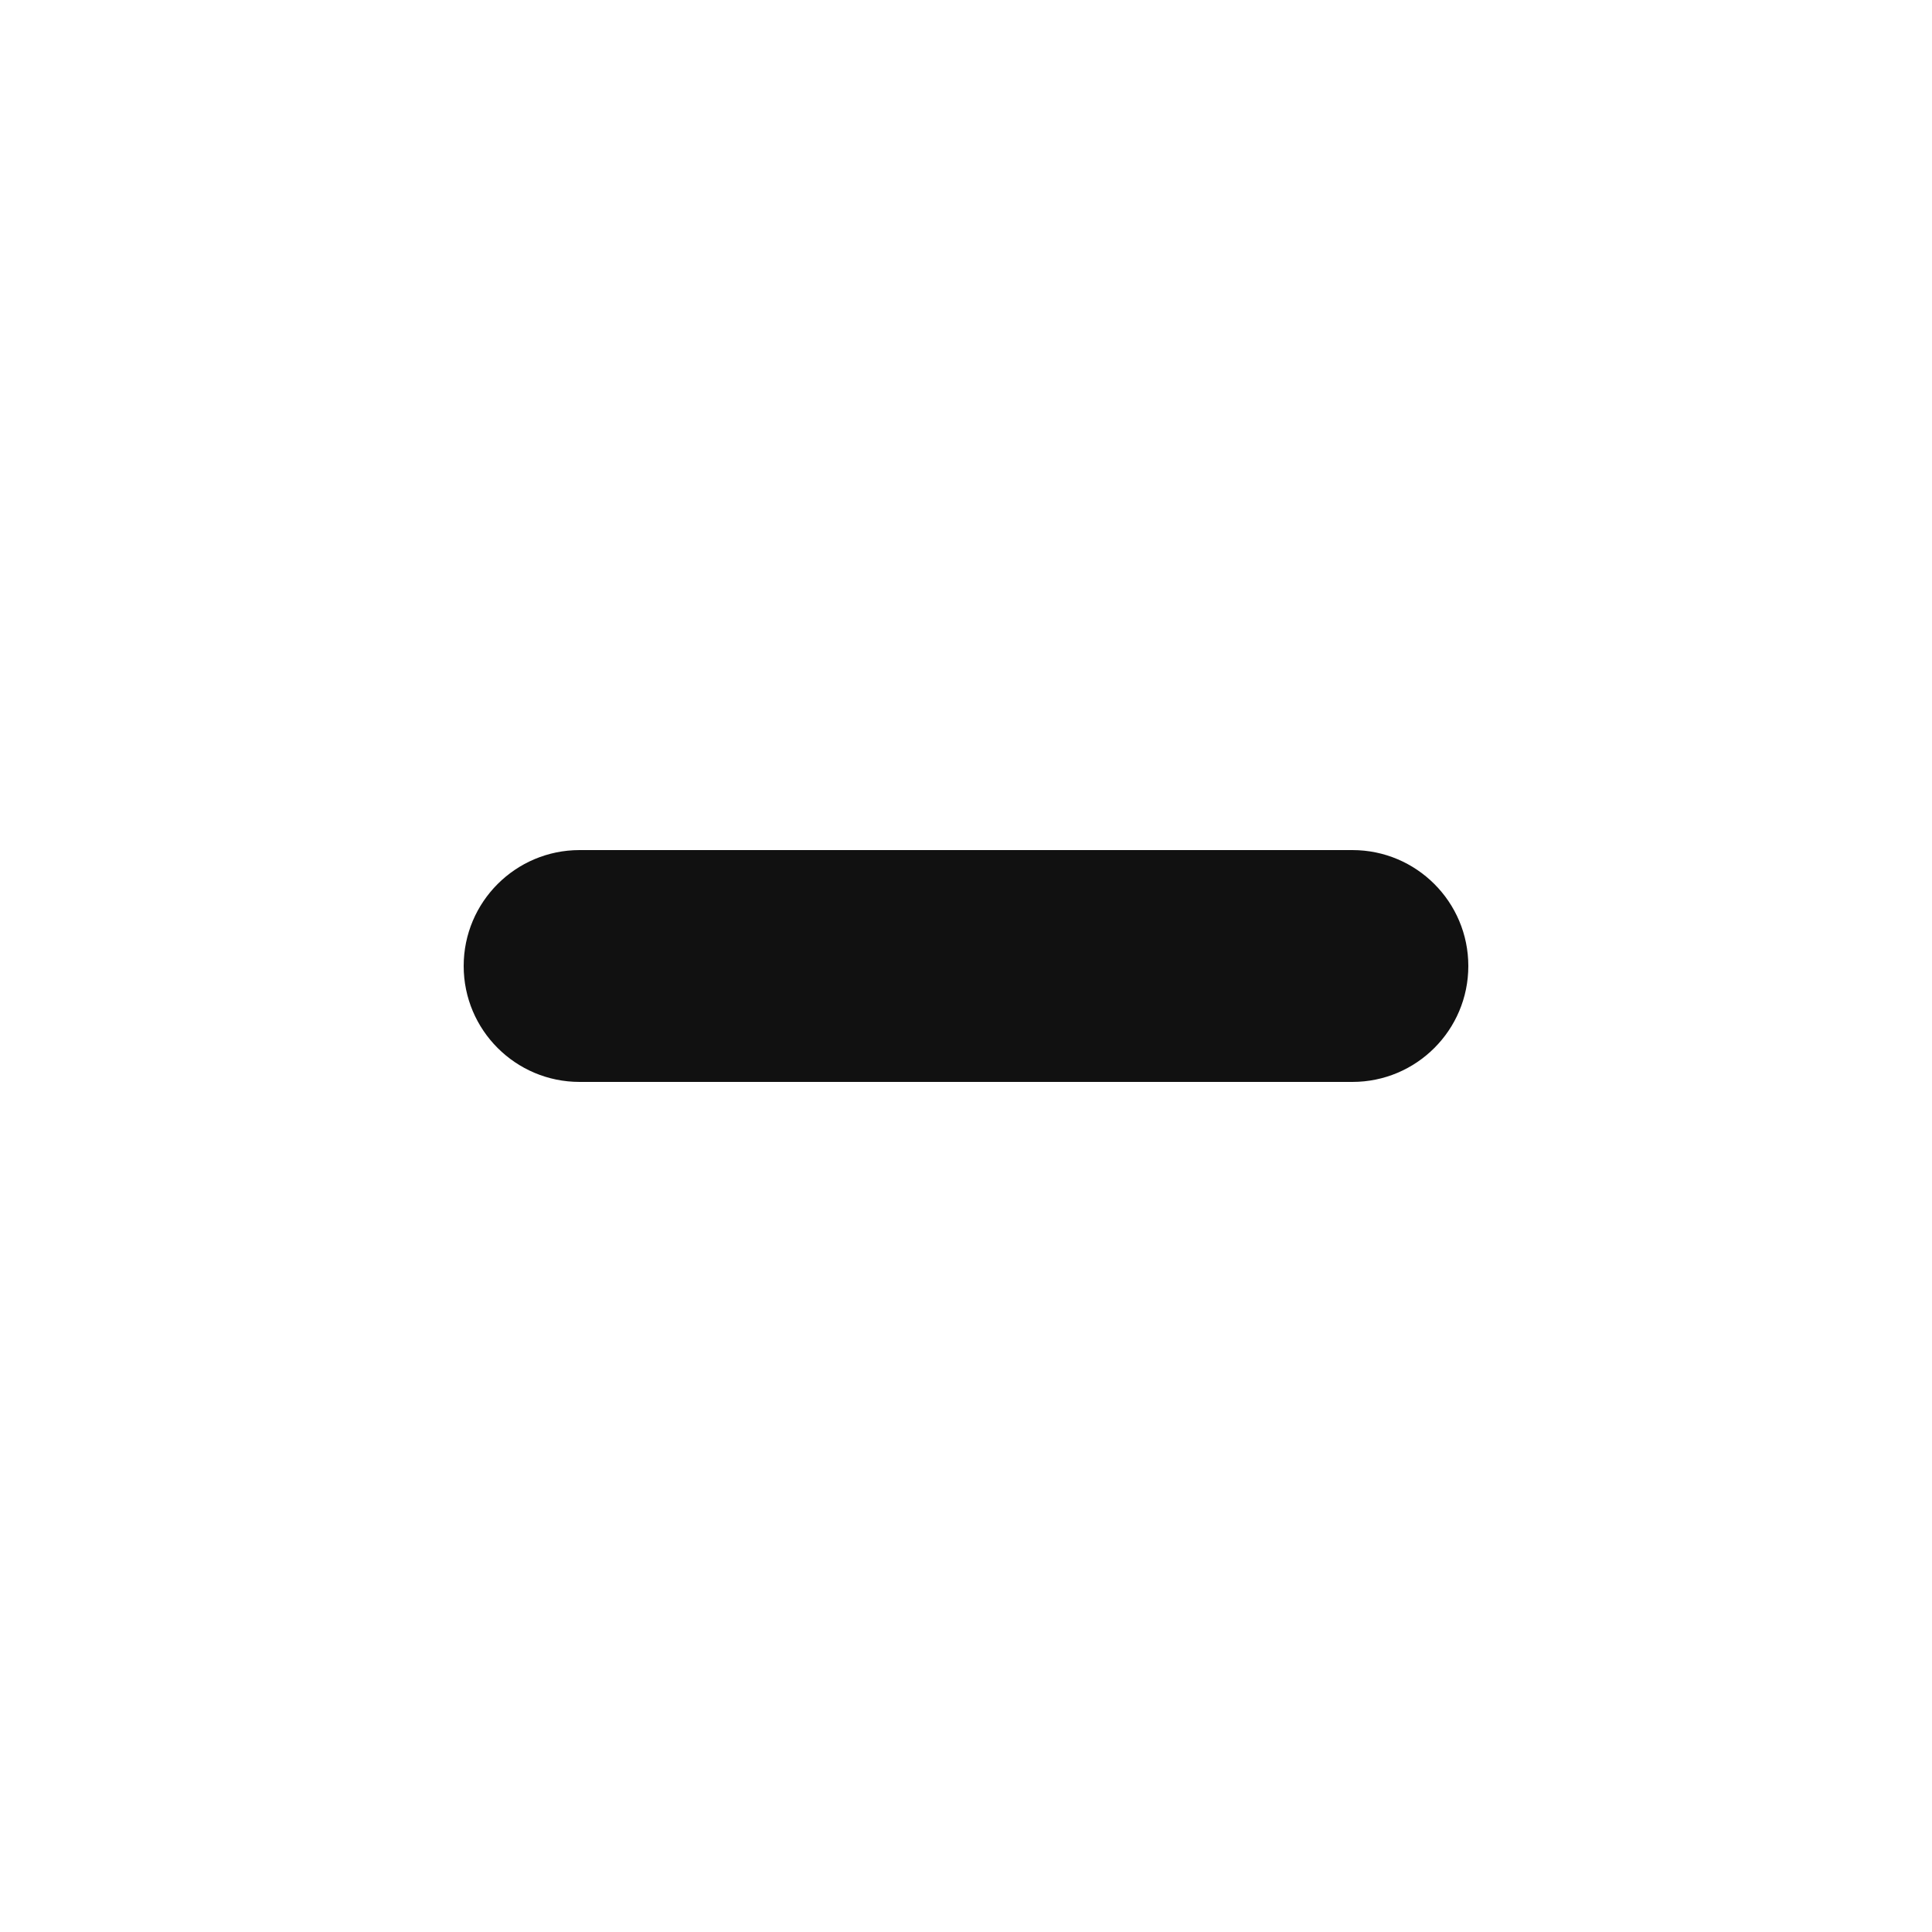
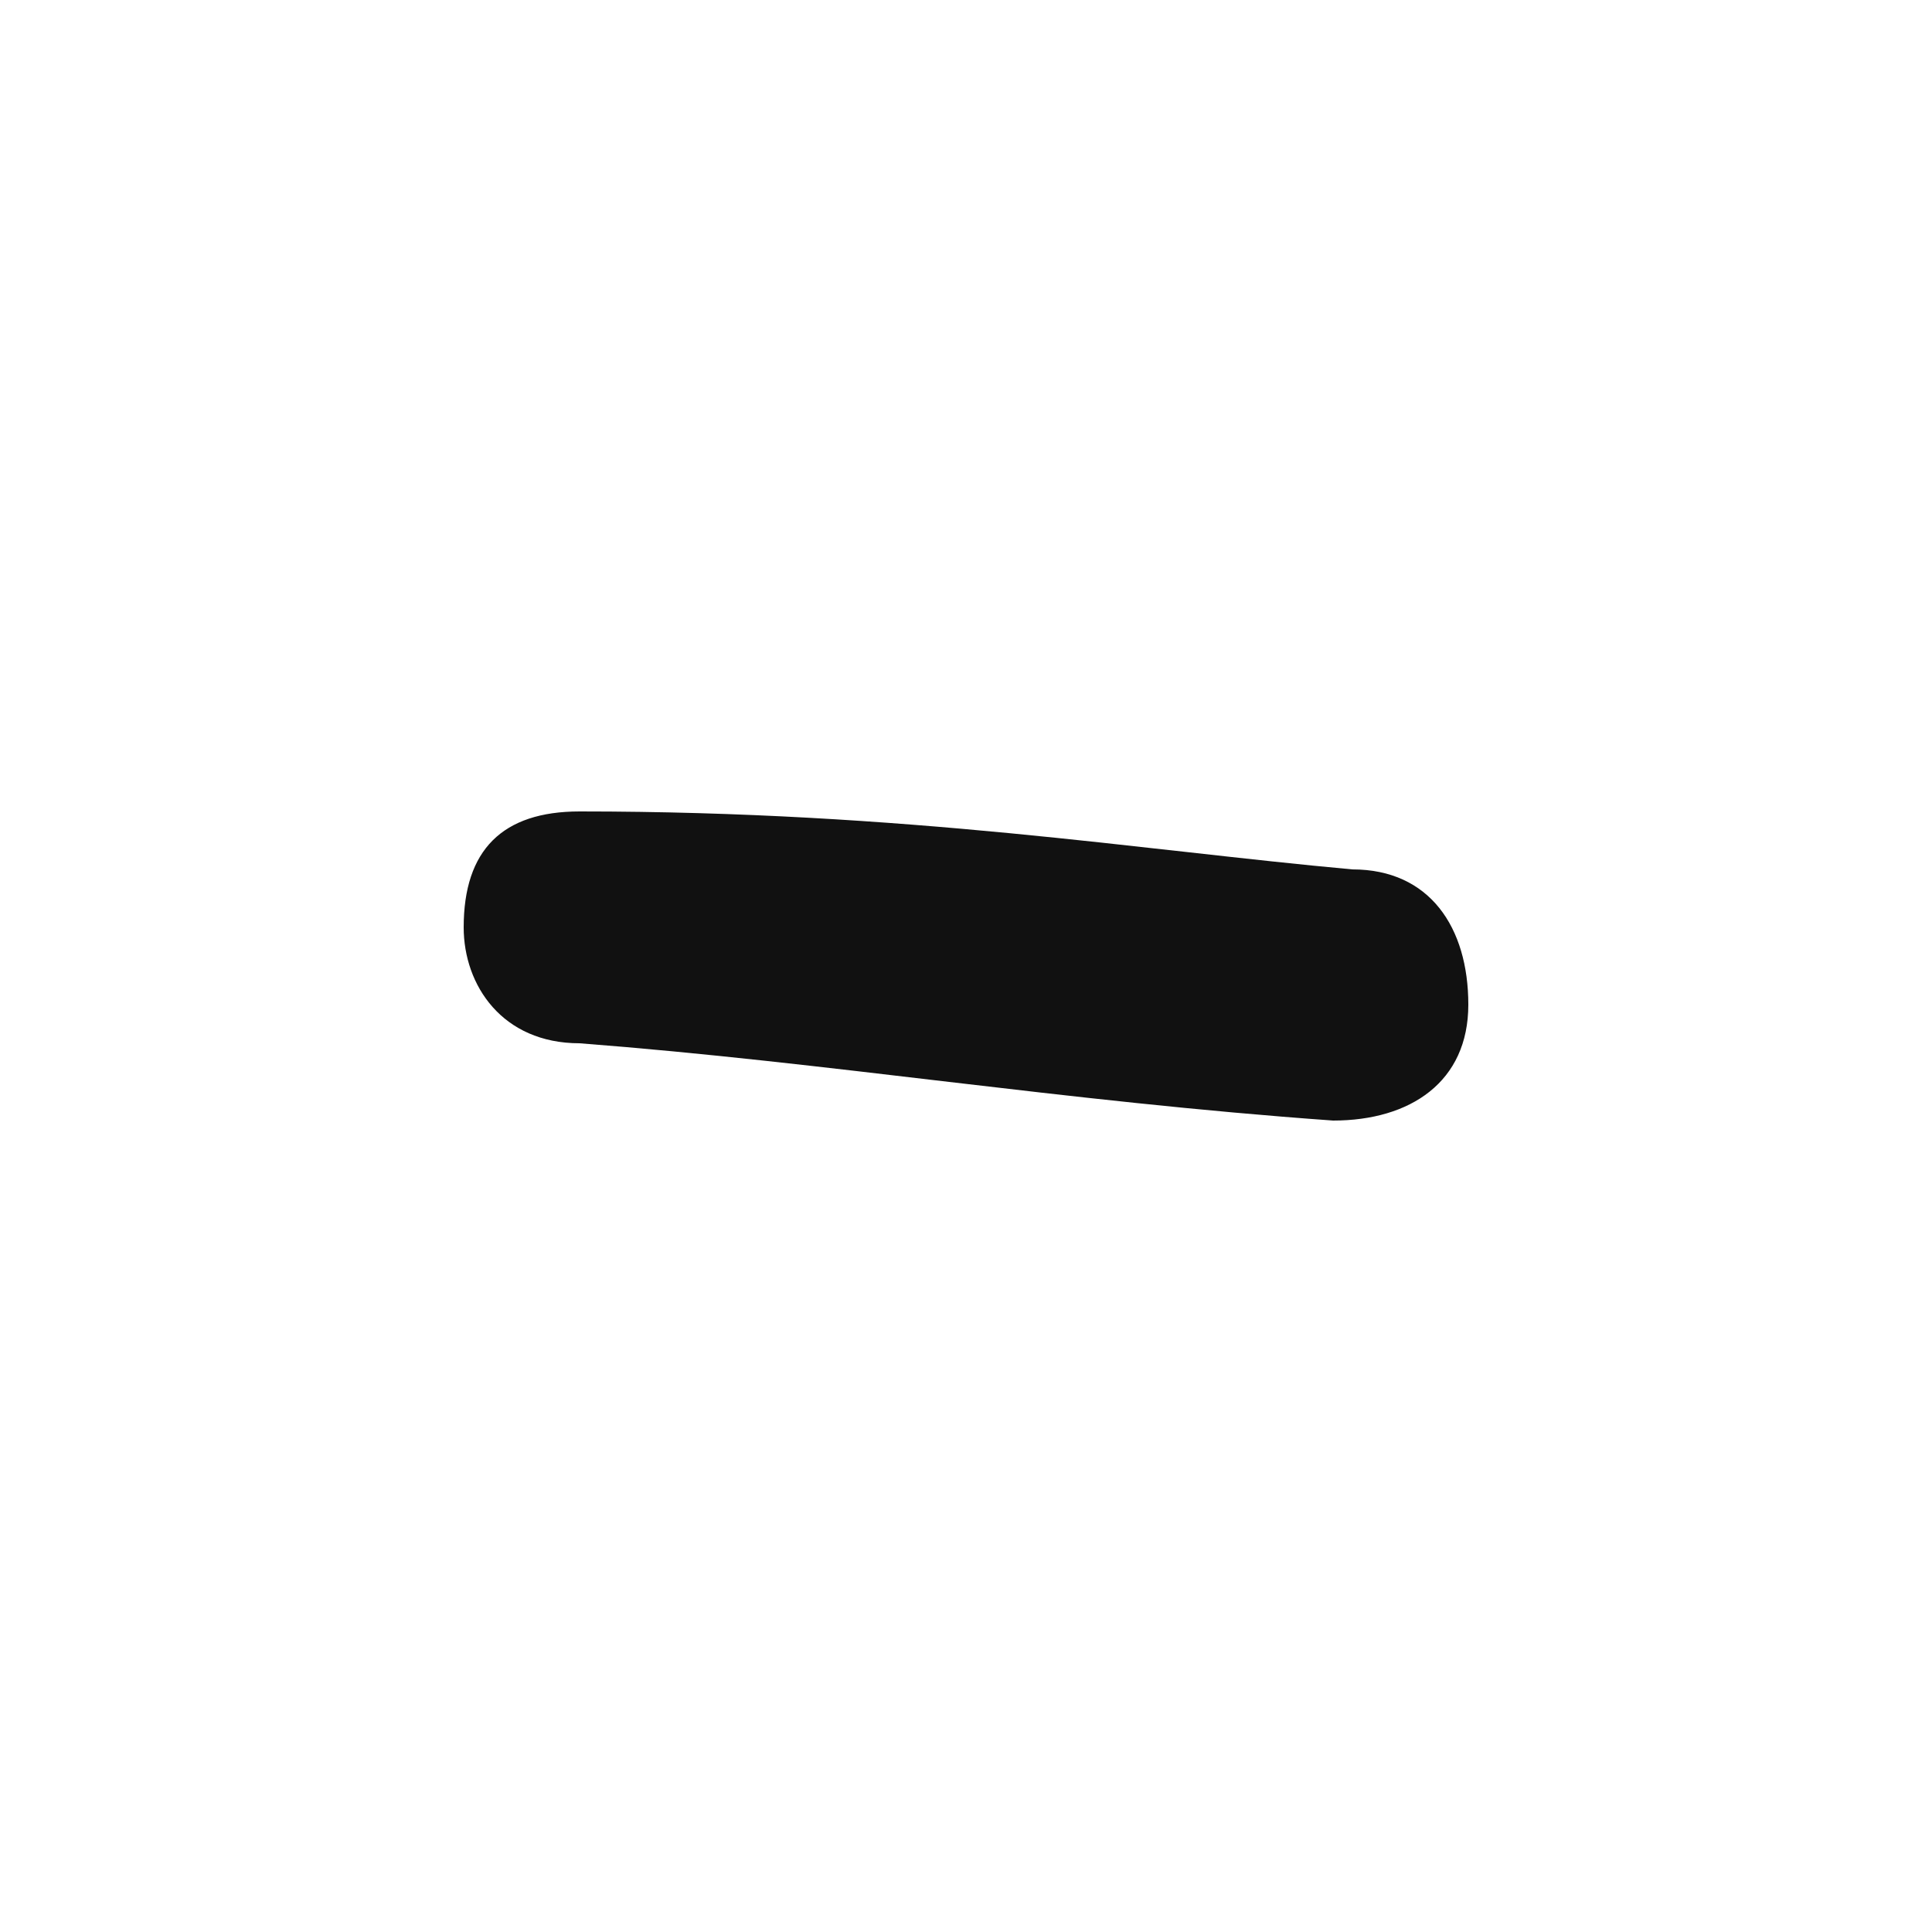
<svg xmlns="http://www.w3.org/2000/svg" viewBox="-50 -50 100 100">
-   <path d="M -20 -6 L 20 -6 C 23.314 -6 26 -3.314 26 0 L 26 0 C 26 3.314 23.314 6 20 6 L -20 6 C -23.314 6 -26 3.314 -26 0 L -26 0 C -26 -3.314 -23.314 -6 -20 -6 Z" fill="#111111" />
+   <path d="M -20 -8 C -3 -8 9 -6 20 -5 C 24 -5 26 -2 26 2 C 26 6 23 8 19 8 C 5 7 -7 5 -20 4 C -24 4 -26 1 -26 -2 C -26 -6 -24 -8 -20 -8 Z" fill="#111111" />
</svg>
